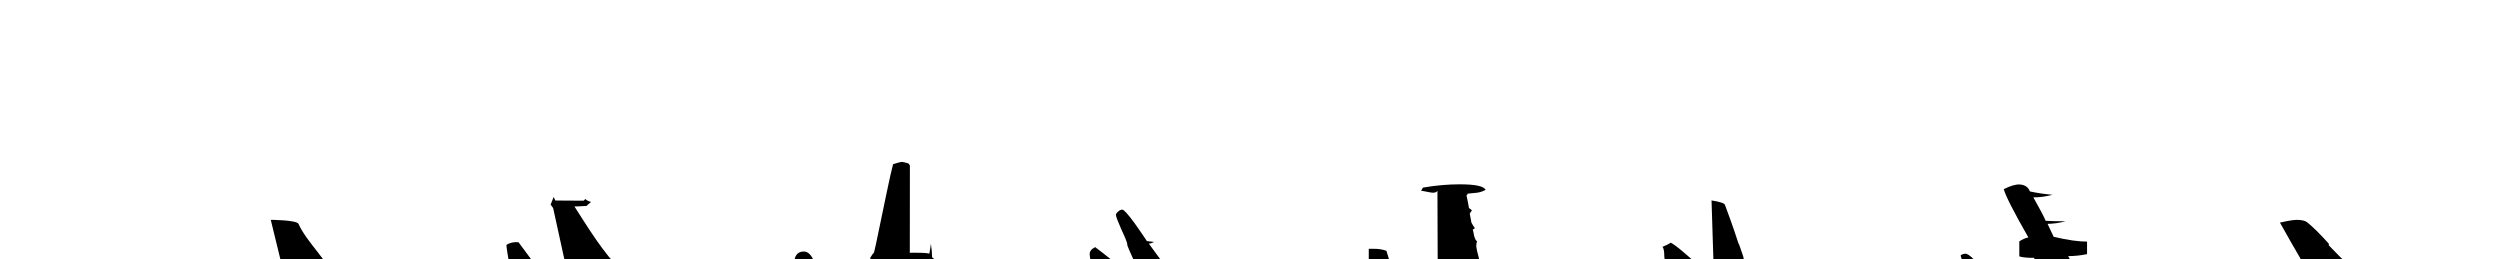
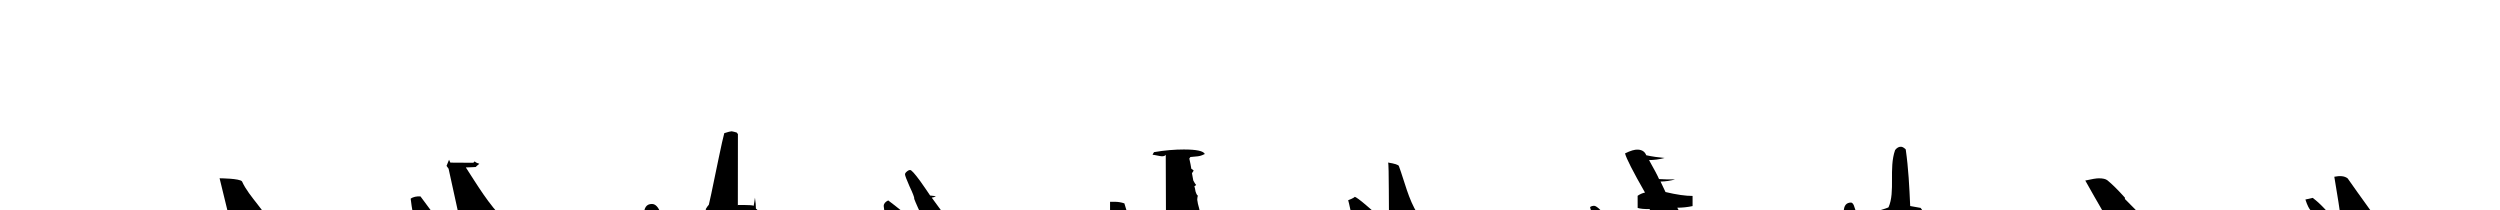
<svg xmlns="http://www.w3.org/2000/svg" xmlns:xlink="http://www.w3.org/1999/xlink">
  <defs>
    <path id="planePart200" d="M -7.057,24.54 C -7.057,24.54 1.588,24.5 2.448,23.2 5.361,16.6 13.2,10.01 14.89,3.819 20.79,2.331 31.37,2.626 31.37,2.626 31.37,2.626 39.54,2.183 41.58,-0.38 18.51,-0.473 -30.28,-0.638 -30.28,-0.638 L -31.15,0.91 -27.13,2.49 -29.34,9.628 C -29.34,9.628 -25.65,11.42 -23.89,10.89 -20.5,9.805 -18.34,3.409 -18.34,3.409 L -2.049,3.994 z" />
    <path id="planePart210" d="M -9.943,32.38 C -10.27,31.58 -10.62,30.79 -11,29.79 -10.68,29.39 -10.39,28.99 -10.13,28.59 -10.08,28.4 -8.405,20.6 -5.093,5.595 -6.889,5.514 -8.593,4.67 -10.32,4.439 -11.71,4.439 -13.77,6.053 -16.39,9.262 L -22.03,16.87 C -23.55,16.98 -25.17,16.68 -26.18,15.9 -26.19,15.5 -25.64,11.71 -24.42,4.738 -24.14,4.14 -23.59,3.921 -22.76,3.921 -23.47,3.518 -24.34,1.379 -24.71,-0.122 L 44.35,-0.15 C 44.35,-0.15 33.62,3.977 23.68,4.014 22.74,6.207 21.25,6.412 19.23,6.631 L 13.72,6.651 C 6.729,13.53 1.798,22.05 -2.829,29.13 -0.934,29.13 0.465,29.31 1.351,29.31 1.474,29.51 1.988,29.91 2.876,30.69 2.184,30.89 1.521,31.11 0.886,31.7 0.749,31.5 0.567,31.3 0.318,31.11 L -9.38,31.17 z" />
    <path id="planePart300" d="M 9.69,44.43 C 9.239,44.43 8.2,44.17 6.56,43.64 6.109,42.05 5.316,38.47 4.181,33.03 L 1.039,17.91 C 0.868,16.98 0.529,15.52 0.019,13.34 -0.318,13.01 -0.772,12.37 -1.335,11.44 L -1.081,11.03 -0.829,10.7 -1.336,10.21 C -1.336,10.1 -1.253,9.915 -1.082,9.677 -0.914,9.425 -0.831,9.173 -0.831,8.894 -0.832,6.918 -1.54,5.632 -2.953,5.035 -3.623,4.757 -6.056,4.518 -10.24,4.306 -11.93,4.24 -14.49,4.134 -18.04,3.974 -18.59,5.287 -19.27,7.223 -20.37,9.77 -21.32,12.32 -22.55,13.67 -24.06,13.67 -26.38,13.67 -27.47,12.12 -27.47,8.828 L -27.47,2.012 C -27.88,1.733 -29.52,0.094 -29.52,0.094 -21.05,-0.185 34.17,-0.197 34.17,-0.197 34.17,-0.197 32.94,1.946 30.62,2.715 29.25,3.205 27.61,3.537 25.7,3.709 25.56,4.081 25.15,4.439 24.74,4.77 L 24.6,4.77 C 24.33,4.77 23.78,4.571 22.69,4.2 18.86,4.2 16.13,4.279 14.35,4.452 13.67,4.452 13.09,4.916 12.64,5.844 12.3,6.613 12.12,7.409 12.14,8.231 14.08,7.9 15.72,7.727 16.81,7.727 17.9,7.727 18.72,7.9 19.13,8.218 19.13,7.78 19.27,6.905 19.54,5.592 19.82,5.871 19.82,6.746 19.82,8.218 19.82,9.319 20.23,10.06 20.91,10.45 20.77,10.94 20.5,11.35 19.95,11.68 19.95,12.94 19.82,14.46 19.54,16.32 19.41,15.39 19.27,14.2 19,12.91 18.59,13.12 17.08,13.24 14.76,13.24 L 12.38,13.24 12.3,12.99 12.33,43.24 11.82,43.9 C 11.03,44.17 10.32,44.3 9.69,44.43 z" />
    <path id="planePart310" d="M -14.76,28.04 C -15.17,28.04 -15.58,27.89 -16.13,27.43 -16.67,27 -16.95,26.55 -16.95,26.24 -16.95,25.66 -16.27,23.98 -15.04,21.14 -13.68,18.29 -13,16.51 -13,15.91 L -13.14,16.06 C -12.32,13.81 -10.82,10.67 -8.778,6.324 -9.051,6.324 -9.87,6.174 -11.51,6.174 -12.19,6.174 -12.74,6.174 -13.01,6.324 -16.69,9.334 -20.24,12.33 -24.06,15.17 -25.28,14.57 -25.96,13.82 -25.96,12.79 -25.96,12.18 -25.56,9.632 -24.74,5.141 L -25.84,4.543 C -25.85,3.194 -25.85,2.147 -25.99,1.849 -26.53,1.699 -27.21,1.4 -28.3,1.103 -28.16,0.804 -27.76,0.654 -27.07,0.503 -26.53,0.503 -25.99,-0.324 -25.99,-0.324 L 36.39,-0.314 C 36.39,-0.314 33.38,1.638 30.65,2.837 29.15,3.585 26.15,4.05 21.52,4.198 21.92,4.198 18.92,4.198 12.78,4.063 12.66,4.812 12.24,5.411 11.7,6.011 9.107,6.011 7.333,6.31 6.377,7.058 7.195,7.208 8.427,7.657 10.34,8.405 9.649,9.603 7.333,10.35 3.51,10.35 0.645,10.35 -0.857,10.2 -1.13,10.2 L -5.634,16.35 C -5.361,16.35 -4.678,16.51 -3.859,16.95 -3.859,16.95 -4.815,17.1 -6.316,17.25 -7.135,18.44 -8.486,20.55 -10.54,23.39 -12.85,26.54 -14.22,28.04 -14.76,28.04 z" />
    <path id="planePart400" d="M 1.09,36.73 C -2.704,36.73 -6.896,36.41 -11.53,35.61 -11.71,35.46 -11.93,34.97 -12.17,34.5 -11.73,34.5 -11.09,34.33 -10.2,34.17 -9.314,34.01 -8.649,33.85 -8.224,33.85 -7.441,33.85 -6.896,34.01 -6.585,34.5 L -6.481,4.68 C -8.861,4.665 -11.78,4.457 -15.26,4.058 -15.44,4.44 -16.09,4.649 -17.2,4.631 -18.35,4.631 -19.67,4.568 -21.3,4.425 -21.9,6.597 -22.77,9.755 -24.1,13.92 -25.42,14.38 -26.92,14.61 -28.25,14.59 L -30.16,14.59 -30.16,2.316 C -31.64,1.714 -32.37,-0.044 -32.37,-0.044 L 34.64,-0.182 C 34.64,-0.182 30.95,3.481 23.57,4.121 20.61,4.361 16.04,4.488 10.25,4.457 L 10.25,5.352 C 10.25,6.277 10.11,7.093 9.896,7.828 9.467,7.811 8.881,7.955 8.156,8.21 8.156,9.202 7.937,10.39 7.553,11.78 7.134,13.17 6.871,14.38 6.741,15.44 6.741,16.03 6.836,16.6 7.002,17.24 6.713,17.24 6.371,17.88 6.012,19 5.876,19.79 5.73,20.59 5.536,21.23 5.73,21.23 5.963,21.39 6.274,21.71 5.963,22.03 5.555,22.67 5.068,23.62 5,23.95 4.825,25.06 4.514,26.66 4.63,26.83 4.865,27.3 5.243,27.78 4.922,28.1 4.602,28.42 4.233,28.58 4.096,29.54 3.823,30.98 3.393,32.89 L 3.853,33.54 7.046,33.85 C 8.314,34.01 9.293,34.5 9.949,34.81 9.415,36.09 6.45,36.73 1.09,36.73 z" />
-     <path id="planePart410" d="M -12.5,31.2 -11.8,8.9 C -11.81,9 -12.22,7.9 -12.77,7.9 L -12,8 C -13.44,8 -14.8,8 -16.17,8.3 -16.57,8.64 -18.34,10.15 -21.6,13 -24.32,15.36 -26.09,16.6 -26.63,16.73 -26.36,16.74 -27.3,16.1 -29.37,15.26 -28.97,14.97 -28.71,13.87 -28.71,11.95 -28.57,9.9 -28,8 -27.48,8 -27.48,8 -26.67,7.71 -25.31,7 -25.57,6.6 -26.11,6.476 -26.93,6.48 L -28,6.5 C -28.8,6.4 -28.84,6 -29.11,6.5 L -29,6 C -28,6.2 -27.48,5.661 -27.34,4.7 L -27,4 C -27.6,3 -27,3.4 -26.4,3 -26.81,2.24 -27,1.6 -27.49,1.4 -27.65,1.2 -28.19,1.1 -29.3,1.1 L -29,0 33.7,0 C 33.71,0 30.56,0 26.88,1.5 25.12,2 23,2.3 20.89,2.6 L 14.35,2.6 C 13.67,2.6 13.4,3.3 13.67,5 12.5,5.4 9.4,6.6 4,8.7 2.6,8.9 1.5,9.2 0,9.55 -0.5,10 -1.3,10 -1.5,11.4 -1.5,11.8 -2.1,13.4 -3,15.97 L -3.33,16.67 C -5.4,23.11 -7.11,27.49 -7.9,29.68 -8,30.23 -9.7,30.77 -12.56,31.21 z" />
+     <path id="planePart410" d="M -12.5,31.2 C -12.01,31.28 -12.27,7.966 -12,8 -13.44,8 -14.8,8 -16.17,8.3 -16.57,8.64 -18.34,10.15 -21.6,13 -24.32,15.36 -26.09,16.6 -26.63,16.73 -26.36,16.74 -27.3,16 -29.37,15.26 -28.18,11.02 -28.59,8.7 -25.31,7 -25.57,6.6 -26.11,6.476 -26.93,6.48 -27.7,6.4 -29,6.5 -29.11,6.5 -28.65,5.5 -27.5,5.8 -27.34,4.7 -26.37,2.219 -27.13,1.108 -29.3,1.1 L -29,0 33.7,0 C 33.71,0 30.56,0 26.88,1.5 22.62,2.74 18.87,2.6 14.35,2.6 13.67,2.6 13.4,3.3 13.67,5 12.5,5.4 9.4,6.6 4,8.7 2.6,8.9 1.5,9.2 0,9.55 -3.859,15.54 -5.6,23.52 -7.9,29.68 -8,30.23 -9.7,30.77 -12.56,31.21 z" />
    <path id="planePart500" d="M -6.699,36.67 C -8.039,36.77 -9.879,36.23 -12.19,35.07 -11.64,32.92 -8.817,27.38 -3.742,18.5 -4.836,18.28 -5.883,17.81 -6.859,17.13 L -6.846,11.99 C -5.739,11.63 -4.04,11.48 -1.723,11.5 -1.662,10.8 -1.587,9.779 -1.525,8.422 -1.523,7.15 -1.715,6.345 -2.068,6.013 -4.268,4.976 -8.176,4.431 -13.8,4.399 -15.69,4.389 -16.87,4.492 -17.36,4.713 -21.4,10.2 -24.05,12.93 -25.34,12.91 -25.86,12.9 -26.44,12.74 -26.97,12.38 -26.97,11.46 -25.58,8.404 -22.75,3.162 -22.8,2.69 -24.01,1.993 -26.32,1.067 -24.66,1.078 -23.56,0.973 -22.94,0.754 L -22.84,-0.27 41.13,-0.239 C 41.13,-0.239 36.54,2.098 33.63,3.105 31.48,3.786 29.08,4.576 26.38,5.474 23.33,6.146 19.24,6.347 14.03,6.099 12.62,7.695 11.25,9.684 9.901,12.08 12.11,12.09 14.26,12.32 16.4,12.77 L 16.4,17.07 C 13.47,17.06 9.641,17.6 4.944,18.72 4.587,19.52 3.876,21.01 2.839,23.16 4.908,23.17 6.988,23.51 9.057,24.05 6.442,24.03 4.152,24.08 2.203,24.21 1.579,25.68 0.173,28.33 -2.035,32.25 0.048,32.25 2.233,32.52 4.566,33.14 1.995,33.36 -0.605,33.72 -3.218,34.29 -3.767,35.77 -4.936,36.57 -6.699,36.67 z" />
+     <path id="planePart510" d="M 2.11,36.447 C -0.617,28.711 2.283,18.864 -0.663,12.272 -0.704,12.148 -2.395,11.564 -5.738,10.52 L -5.734,9.22 C -5.608,8.931 -4.905,8.58 -3.623,8.175 -2.093,7.683 -1.245,7.374 -1.079,7.252 -1.137,6.013 -0.727,4.786 -1.5,3.779 -5.798,3.477 -9.533,3.113 -12.714,2.691 -14.09,8.438 -13.958,9.407 -15.35,13.093 -15.681,13.835 -16.076,14.227 -16.528,14.266 -18.553,14.259 -19.583,12.976 -19.615,10.414 L -19.611,9.175 C -19.499,6.742 -19.533,4.303 -19.525,1.863 -21.71,1.914 -22.245,-0.055 -22.245,-0.055 L 22.368,-0.084 C 22.368,-0.084 20.397,2.715 16.347,3.28 15.975,3.279 13.702,3.335 9.531,3.444 9.446,4.064 9.278,5.014 9.025,6.293 10.058,6.297 11.173,6.381 12.37,6.552 12.782,7.174 13.174,7.732 13.543,8.23 13.873,8.435 14.346,8.79 14.964,9.287 14.757,9.534 14.321,10.007 13.658,10.707 13.616,11.079 13.366,11.513 12.91,12.007 12.62,12.087 11.154,12.351 8.507,12.799 8.152,20.836 7.771,28.727 6.635,36.649 6.635,36.813 6.355,37.08 5.797,37.452 4.354,38.487 2.843,37.504 2.11,36.447 z" />
    <path id="planePart600" d="M -11.65,24.53 C -12.66,24.53 -14.57,24.23 -17.39,23.59 -15.87,20.83 -12.44,14.82 -7.096,5.591 L -7.013,5.026 C -8.188,4.829 -11.59,4.555 -17.22,4.173 -18,4.994 -19.24,6.211 -20.92,7.853 -22.38,9.041 -23.86,9.663 -25.31,9.739 -26.26,9.8 -27.3,9.739 -28.42,9.54 -28.26,9.038 -27.44,7.746 -25.99,5.677 -24.8,3.99 -24.2,2.818 -24.2,2.194 -24.2,1.753 -24.32,1.373 -24.55,1.069 -25.44,1.068 -26.34,0.931 -27.24,0.689 -26.85,0.612 -24.55,-0.222 -24.55,-0.222 L 34.98,-0.114 C 34.98,-0.114 33.59,2.145 32.53,2.387 32.3,2.449 30.33,2.647 26.62,2.95 L 19.63,3.618 19.45,5.032 17.77,5.032 C 15.69,5.032 14.31,4.972 13.64,4.835 12.07,4.833 10.77,5.092 9.764,5.594 9.144,5.898 5.687,9.304 -0.607,15.77 L -0.607,16.33 C -3.533,19.6 -6.004,22.05 -8.032,23.69 -8.757,24.26 -9.962,24.53 -11.65,24.53 z" />
+     <path id="planePart610" d="M -16.5,0.038 C -16.5,0.038 -17.35,-2.715 -18.88,-3.996 -18.91,-5.024 -18.95,-5.705 -19.02,-6.217 -19.06,-6.901 -18.75,-7.607 -18.11,-7.989 -18.12,-8.502 -18.47,-8.822 -19.17,-8.952 -20.06,-9.242 -20.53,-9.382 -20.64,-9.552 -21.28,-10.68 -22.48,-10.19 -24.22,-15.55 -23.26,-15.79 -22.21,-16.02 -21.12,-16.25 -17.22,-13.3 -14.81,-10.15 -10.87,-5.929 -10.16,-5.973 -9.528,-6.01 -8.962,-5.873 -9.652,-10.95 -10.65,-17.37 -11.98,-25.19 -9.655,-25.65 -7.727,-25.58 -6.332,-24.5 -5.247,-22.83 -1.073,-17.12 6.187,-6.971 8.86,-7.134 11.6,-6.443 14.42,-5.07 15.74,-4.465 18.1,-3.408 21.54,-2.072 24.74,-2.206 28.1,-1.312 30.59,-0.737 31.54,-0.61 33.93,0.038 33.93,0.038 z" />
    <path id="planePart700" d="M -14,19.6 C -15,20 -16,20 -17,17 -15,15 -12,12 -8,8.5 -9,9 -10,8 -11,7.6 -11.7,7 -12.98,5.7 -14.8,3.7 -15.5,3.8 -16.7,4.2 -18.7,4.8 -20.2,5.3 -21.5,5.5 -22.7,5.5 -23.1,5.5 -23.7,5.5 -24.4,5.2 -24.4,4.8 -24.4,4.5 -24.2,4.3 -24.1,4.1 -17.5,-0.2 -17.5,-0.2 L 27,0 C 27,0 -1,14 -14,19.6 z" />
    <g id="airplane200">
      <use xlink:href="#planePart200" />
      <use xlink:href="#planePart200" transform="scale(1, -1) " />
    </g>
    <g id="airplane210">
      <use xlink:href="#planePart210" />
      <use xlink:href="#planePart210" transform="scale(1, -1) " />
    </g>
    <g id="airplane300">
      <use xlink:href="#planePart300" />
      <use xlink:href="#planePart300" transform="scale(1, -1) " />
    </g>
    <g id="airplane310">
      <use xlink:href="#planePart310" />
      <use xlink:href="#planePart310" transform="scale(1, -1) " />
    </g>
    <g id="airplane400">
      <use xlink:href="#planePart400" />
      <use xlink:href="#planePart400" transform="scale(1, -1) " />
    </g>
    <g id="airplane410">
      <use xlink:href="#planePart410" />
      <use xlink:href="#planePart410" transform="scale(1, -1) " />
    </g>
    <g id="airplane500">
      <use xlink:href="#planePart500" />
      <use xlink:href="#planePart500" transform="scale(1, -1) " />
    </g>
+     <g id="airplane510">
+       <use xlink:href="#planePart510" />
+       <use xlink:href="#planePart510" transform="scale(1, -1) " />
+     </g>
    <g id="airplane600">
      <use xlink:href="#planePart600" />
      <use xlink:href="#planePart600" transform="scale(1, -1) " />
+     </g>
+     <g id="airplane610">
+       <use xlink:href="#planePart610" />
+       <use xlink:href="#planePart610" transform="scale(1, -1) " />
    </g>
    <g id="airplane700">
      <use xlink:href="#planePart700" />
      <use xlink:href="#planePart700" transform="scale(1, -1) " />
    </g>
  </defs>
  <use y="100" x="100" xlink:href="#airplane200" />
  <use y="100" x="200" xlink:href="#airplane210" />
  <use y="100" x="300" xlink:href="#airplane300" />
  <use y="100" x="400" xlink:href="#airplane310" />
  <use y="100" x="500" xlink:href="#airplane400" />
  <use y="100" x="600" xlink:href="#airplane410" />
  <use y="100" x="700" xlink:href="#airplane500" />
-   <use y="100" x="800" xlink:href="#airplane600" />
-   <use y="100" x="900" xlink:href="#airplane700" />
+   <use y="100" x="800" xlink:href="#airplane510" />
+   <use y="100" x="900" xlink:href="#airplane600" />
+   <use y="100" x="1000" xlink:href="#airplane610" />
+   <use y="100" x="1100" xlink:href="#airplane700" />
</svg>
